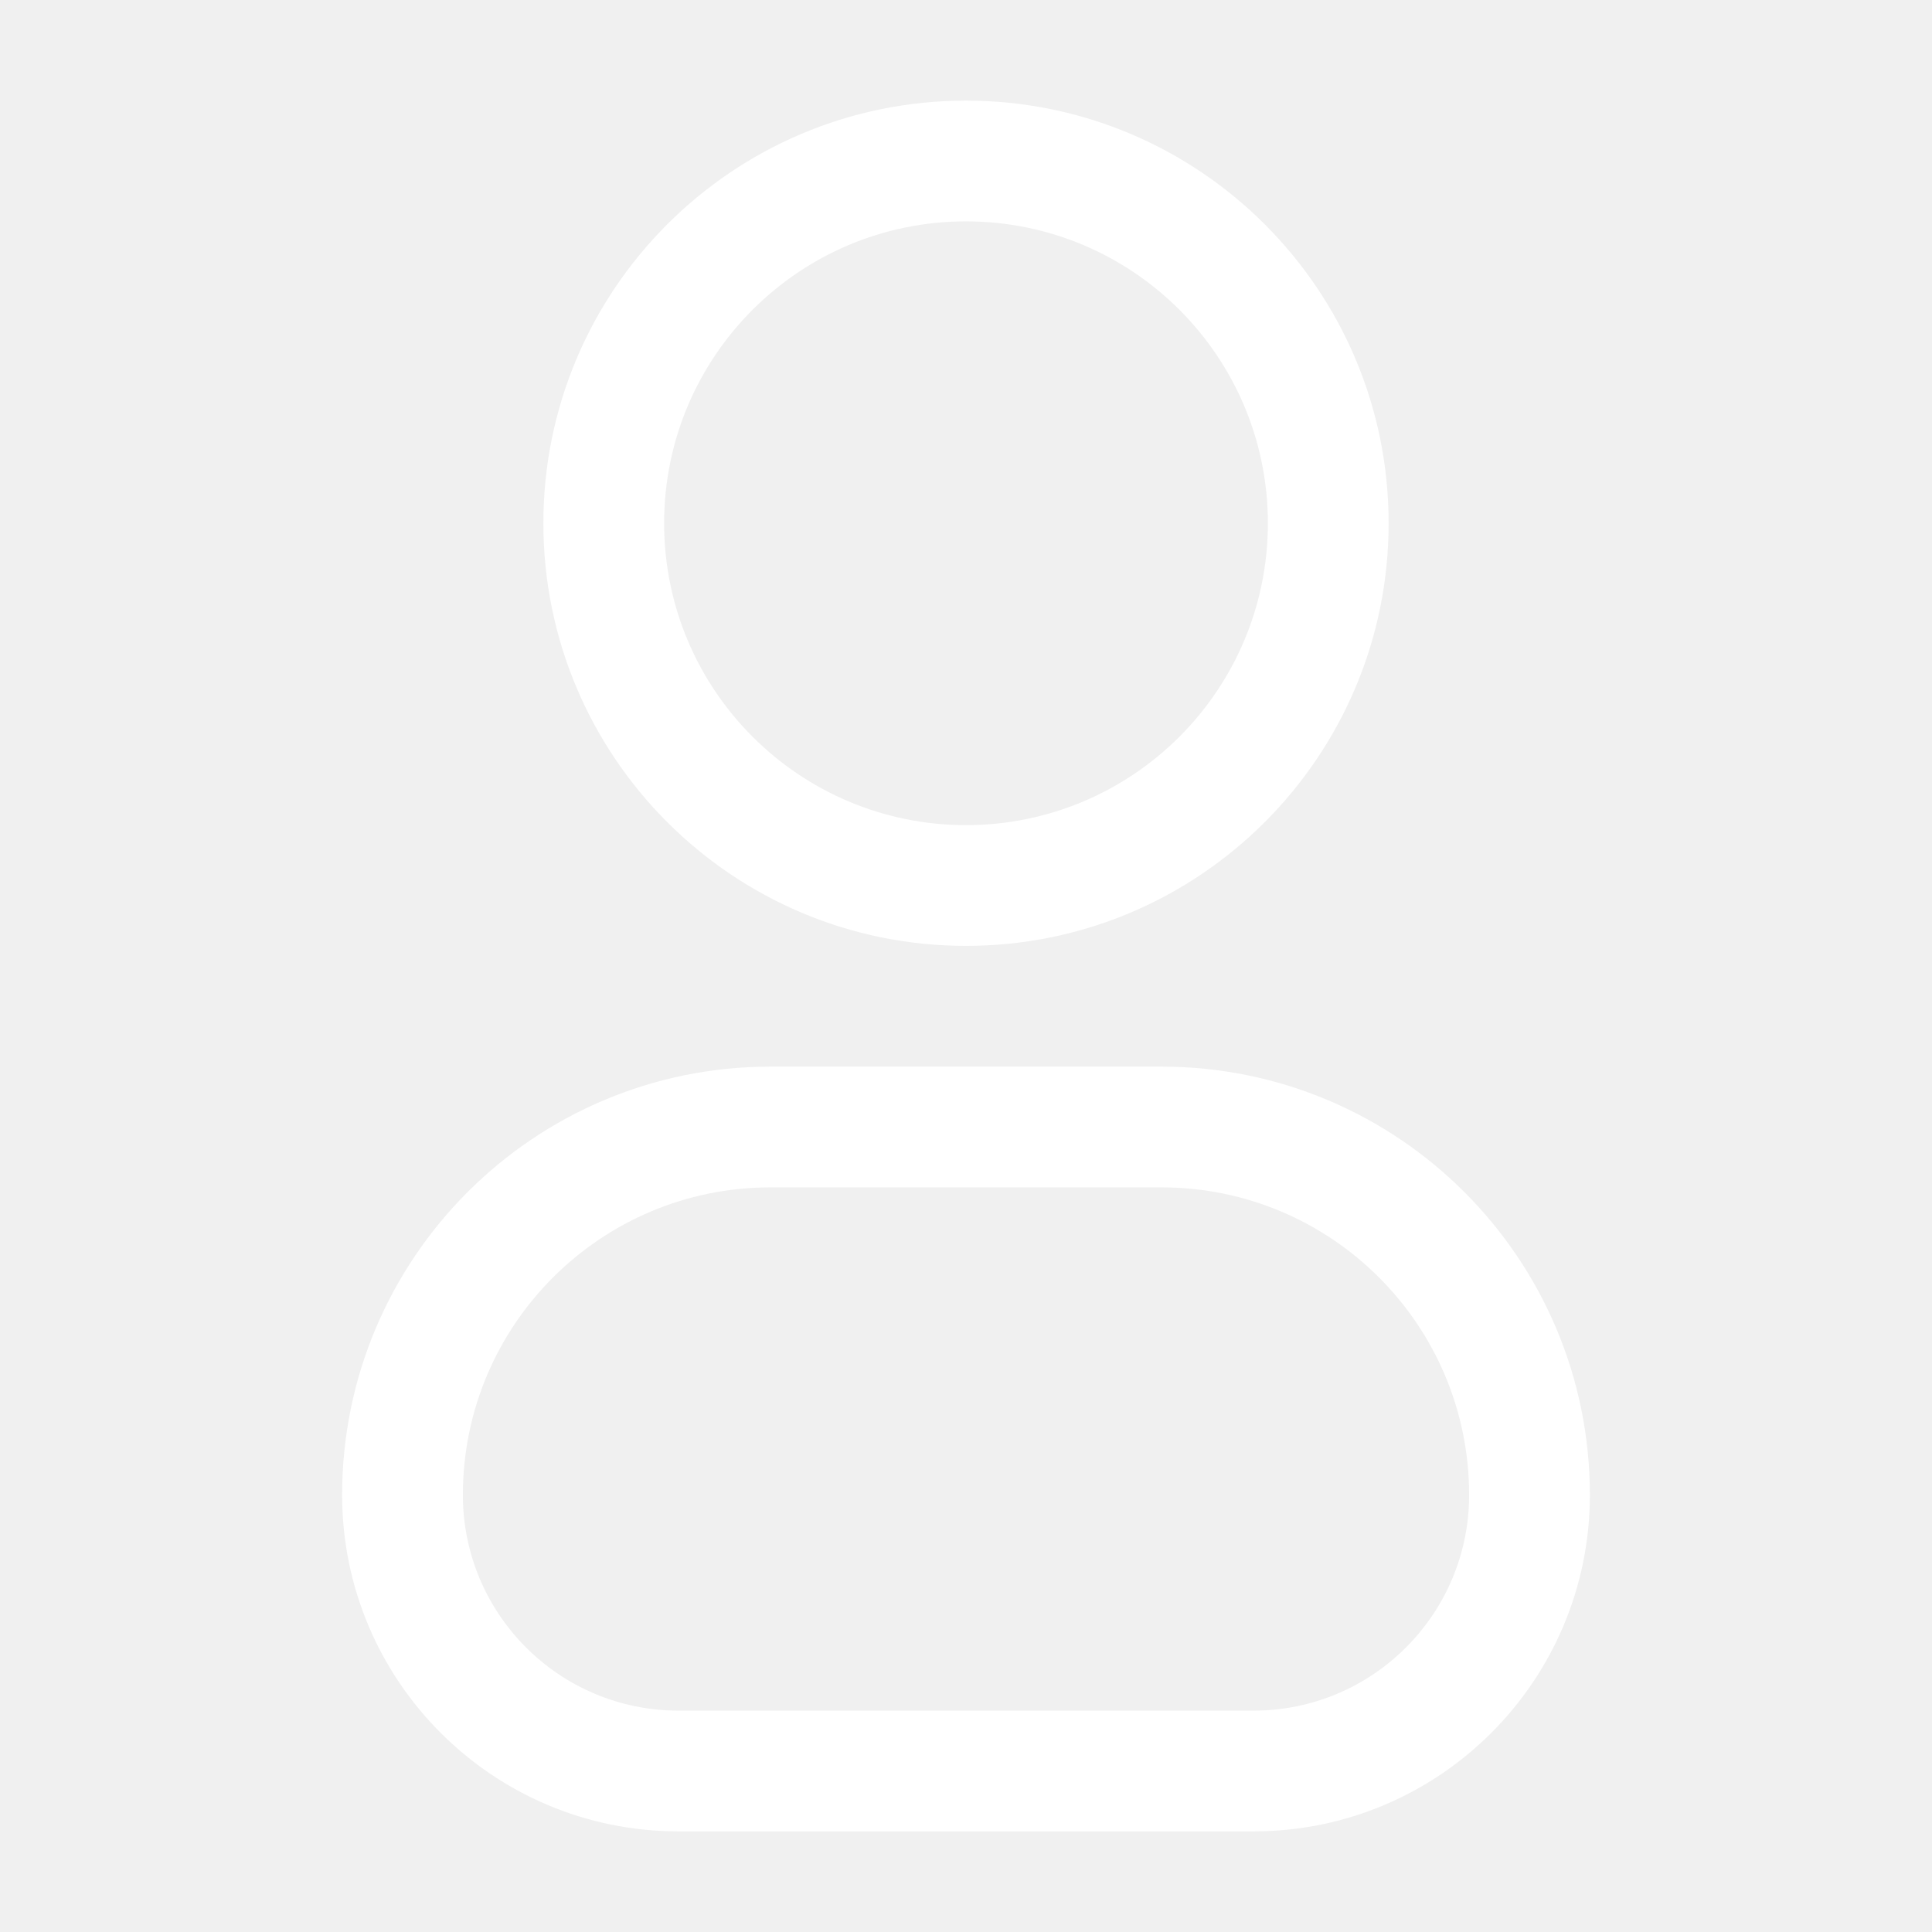
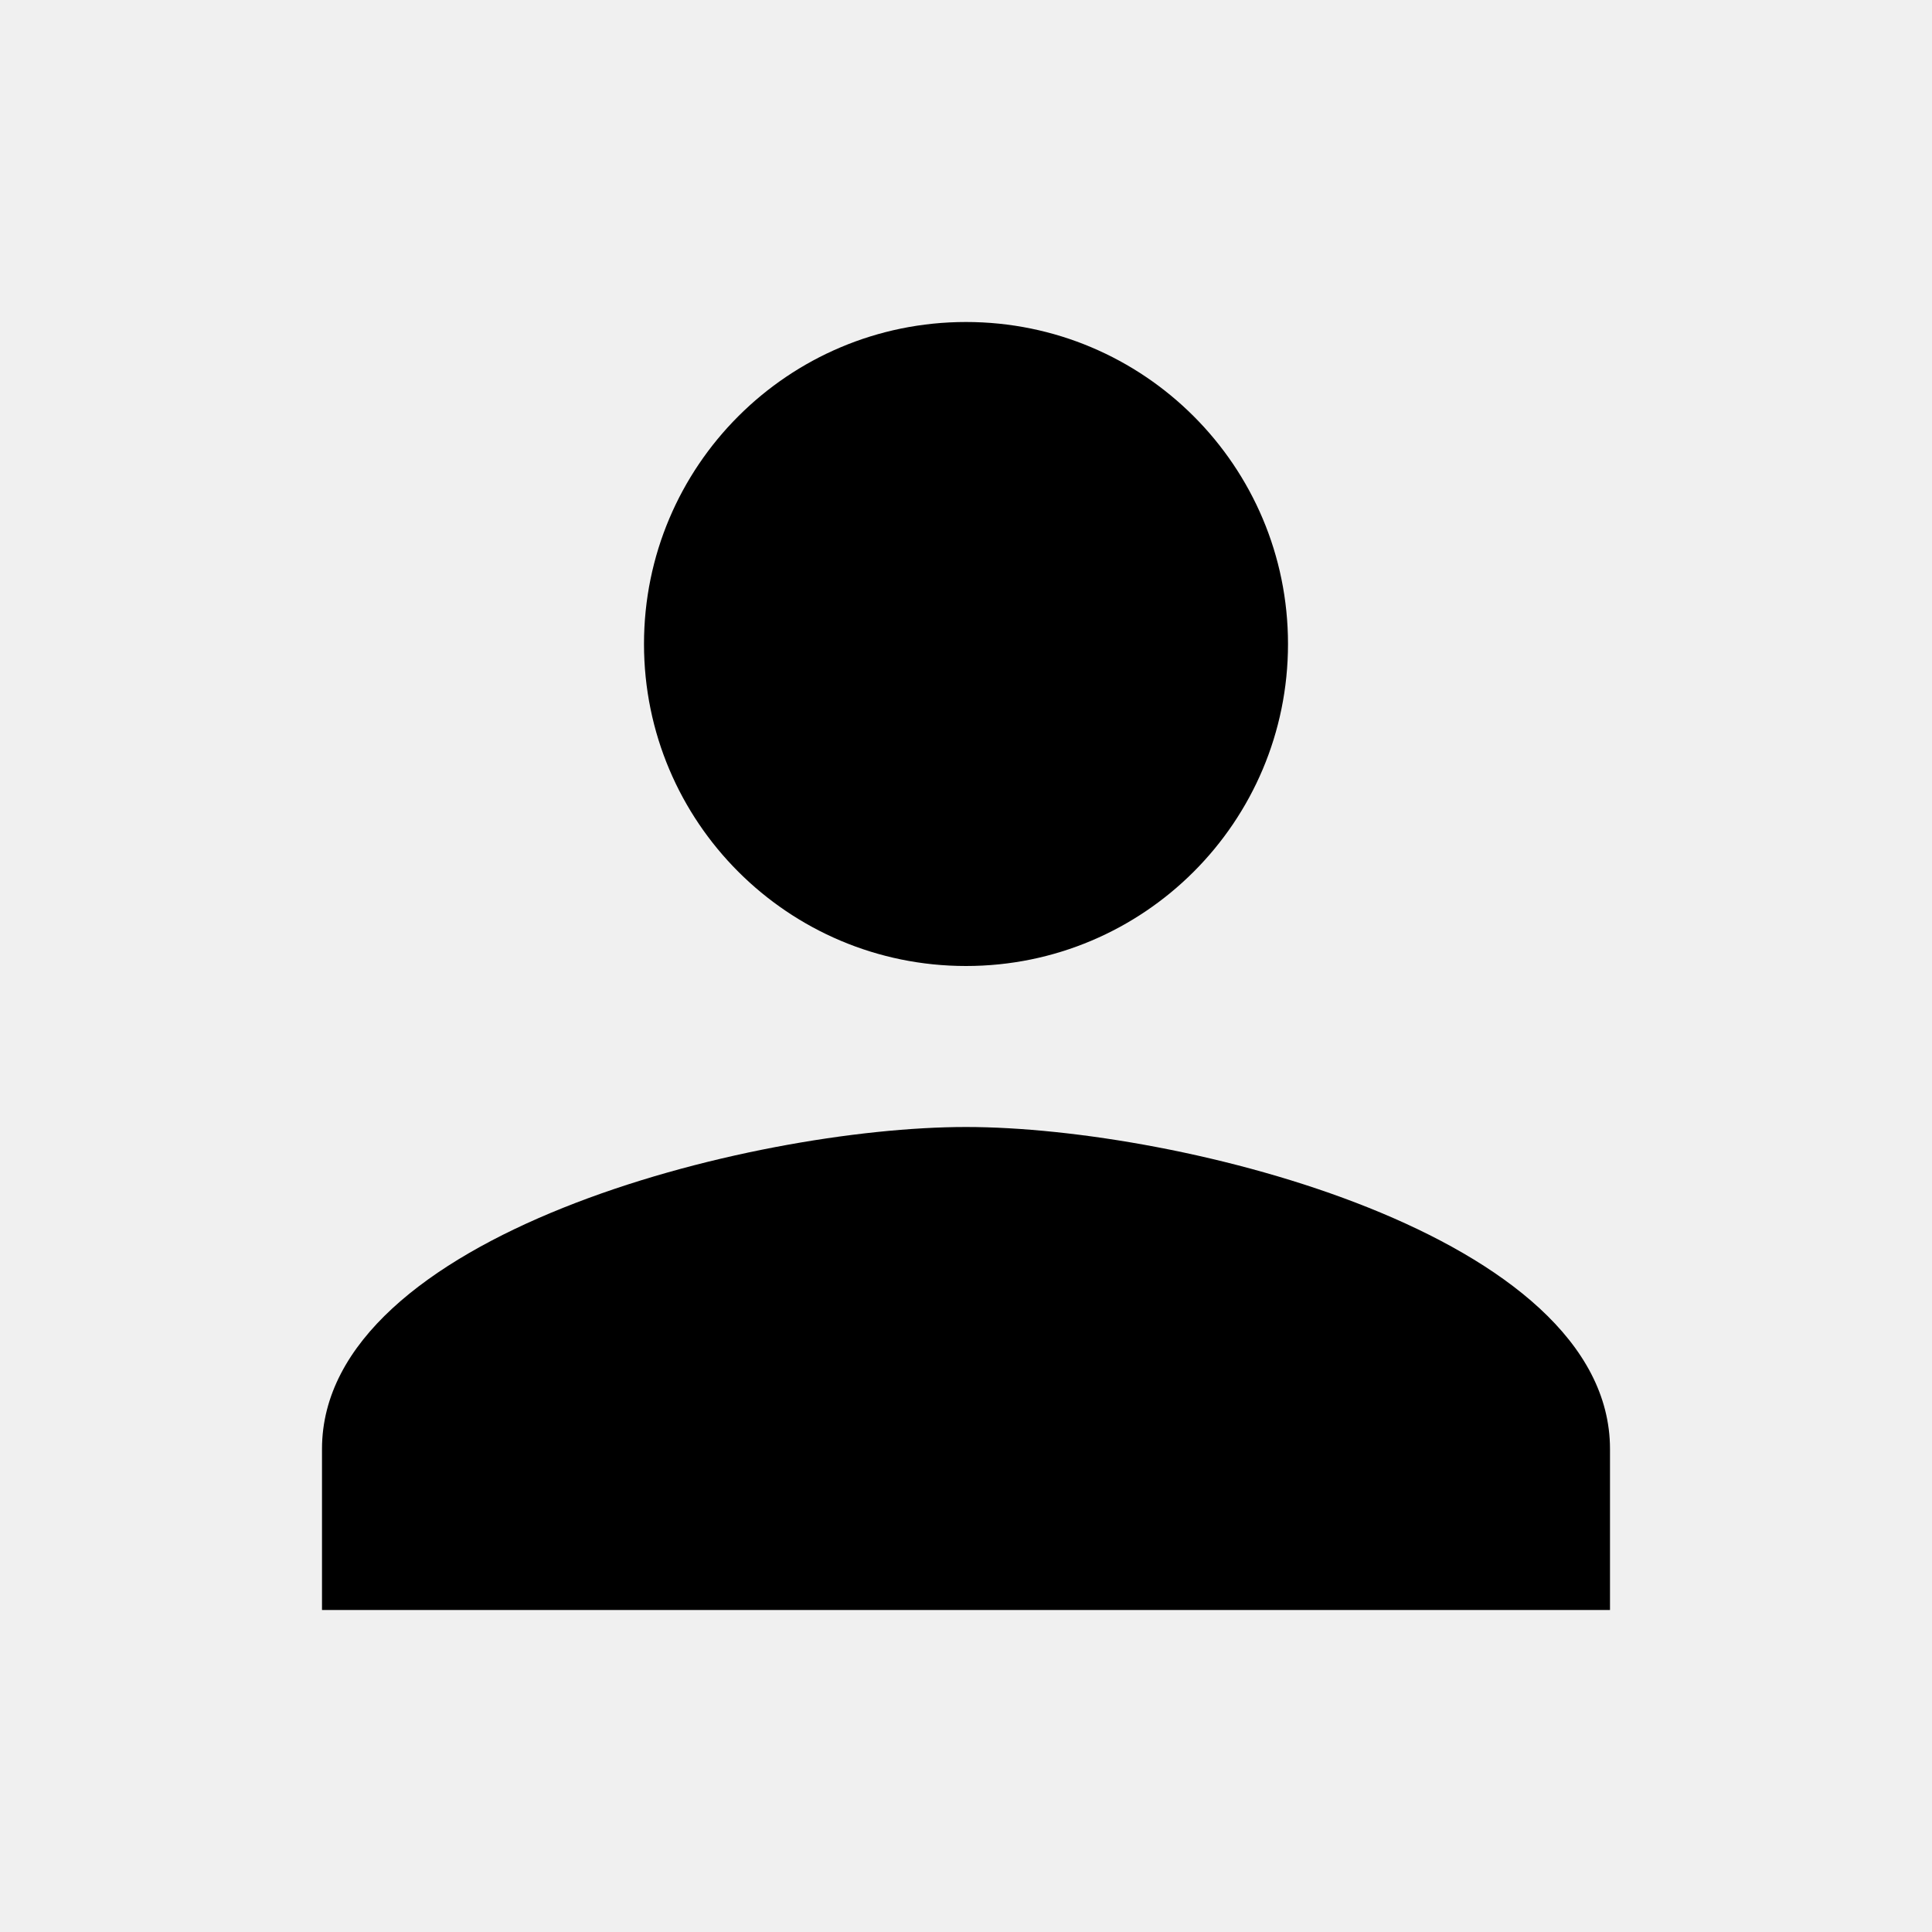
- <svg xmlns="http://www.w3.org/2000/svg" width="800px" height="800px" viewBox="0 0 24 24" fill="none">
-   <g id="style=stroke">
-     <g id="profile">
-       <path id="vector (Stroke)" fill-rule="evenodd" clip-rule="evenodd" d="M12 2.75C9.929 2.75 8.25 4.429 8.25 6.5C8.25 8.571 9.929 10.25 12 10.25C14.071 10.25 15.75 8.571 15.75 6.5C15.75 4.429 14.071 2.75 12 2.75ZM6.75 6.5C6.75 3.6 9.101 1.25 12 1.25C14.899 1.25 17.25 3.6 17.25 6.5C17.25 9.399 14.899 11.75 12 11.75C9.101 11.75 6.75 9.399 6.75 6.5Z" fill="#ffffff" />
-       <path id="rec (Stroke)" fill-rule="evenodd" clip-rule="evenodd" d="M4.25 18.571C4.25 15.633 6.632 13.25 9.571 13.25H14.429C17.367 13.25 19.75 15.633 19.75 18.571C19.75 20.879 17.879 22.75 15.571 22.75H8.429C6.121 22.75 4.25 20.879 4.25 18.571ZM9.571 14.75C7.461 14.75 5.75 16.461 5.75 18.571C5.75 20.051 6.949 21.25 8.429 21.25H15.571C17.051 21.25 18.25 20.051 18.25 18.571C18.25 16.461 16.539 14.75 14.429 14.75H9.571Z" fill="#ffffff" />
-     </g>
-   </g>
+ <svg xmlns="http://www.w3.org/2000/svg" fill="#000000" width="800px" height="800px" viewBox="0 0 24 24">
+   <path d="M12 12c2.21 0 4-1.79 4-4s-1.79-4-4-4-4 1.79-4 4 1.79 4 4 4zm0 2c-2.67 0-8 1.34-8 4v2h16v-2c0-2.66-5.33-4-8-4z" />
</svg>
